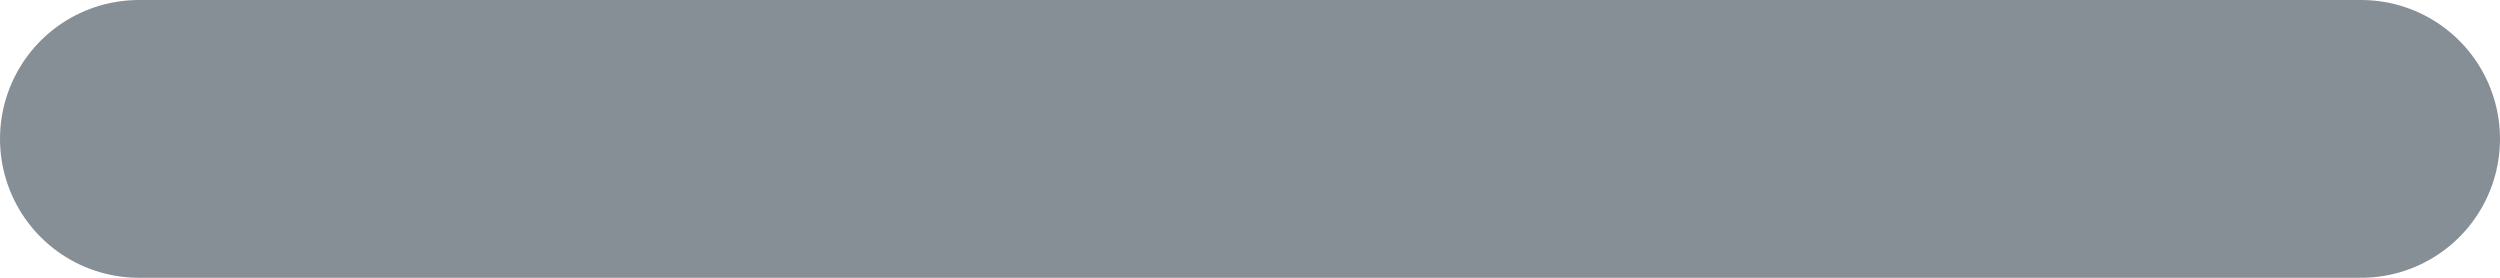
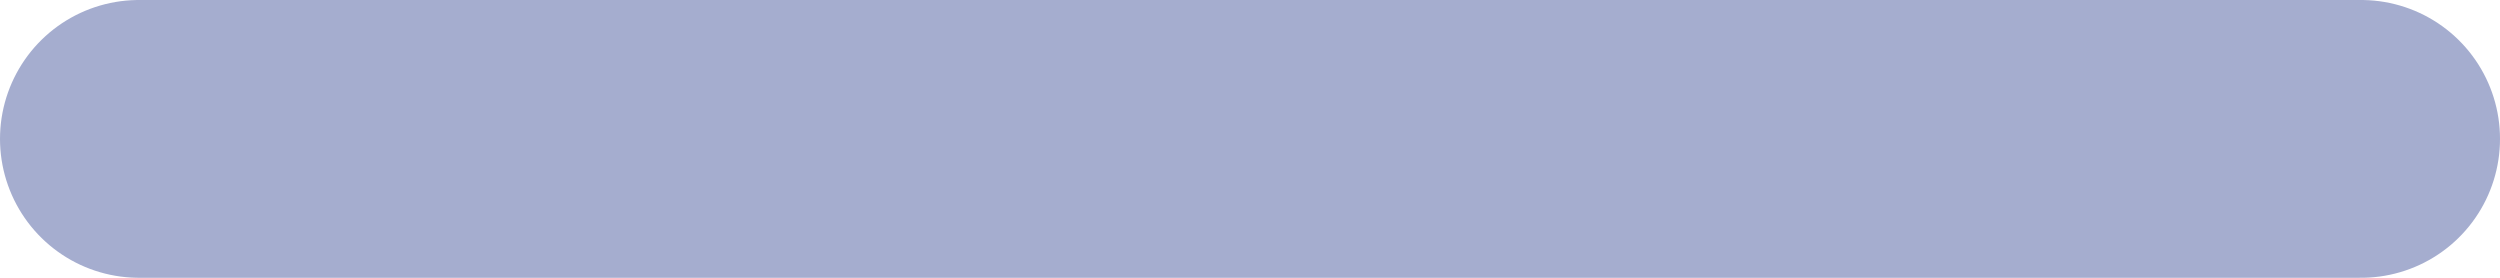
<svg xmlns="http://www.w3.org/2000/svg" width="18" height="2" viewBox="0 0 18 2" fill="none">
-   <path d="M1 1H17" stroke="#868E96" stroke-width="2" stroke-linecap="round" stroke-linejoin="round" />
+   <path d="M1 1H17" stroke="#A5ADCF" stroke-width="2" stroke-linecap="round" stroke-linejoin="round" />
</svg>
